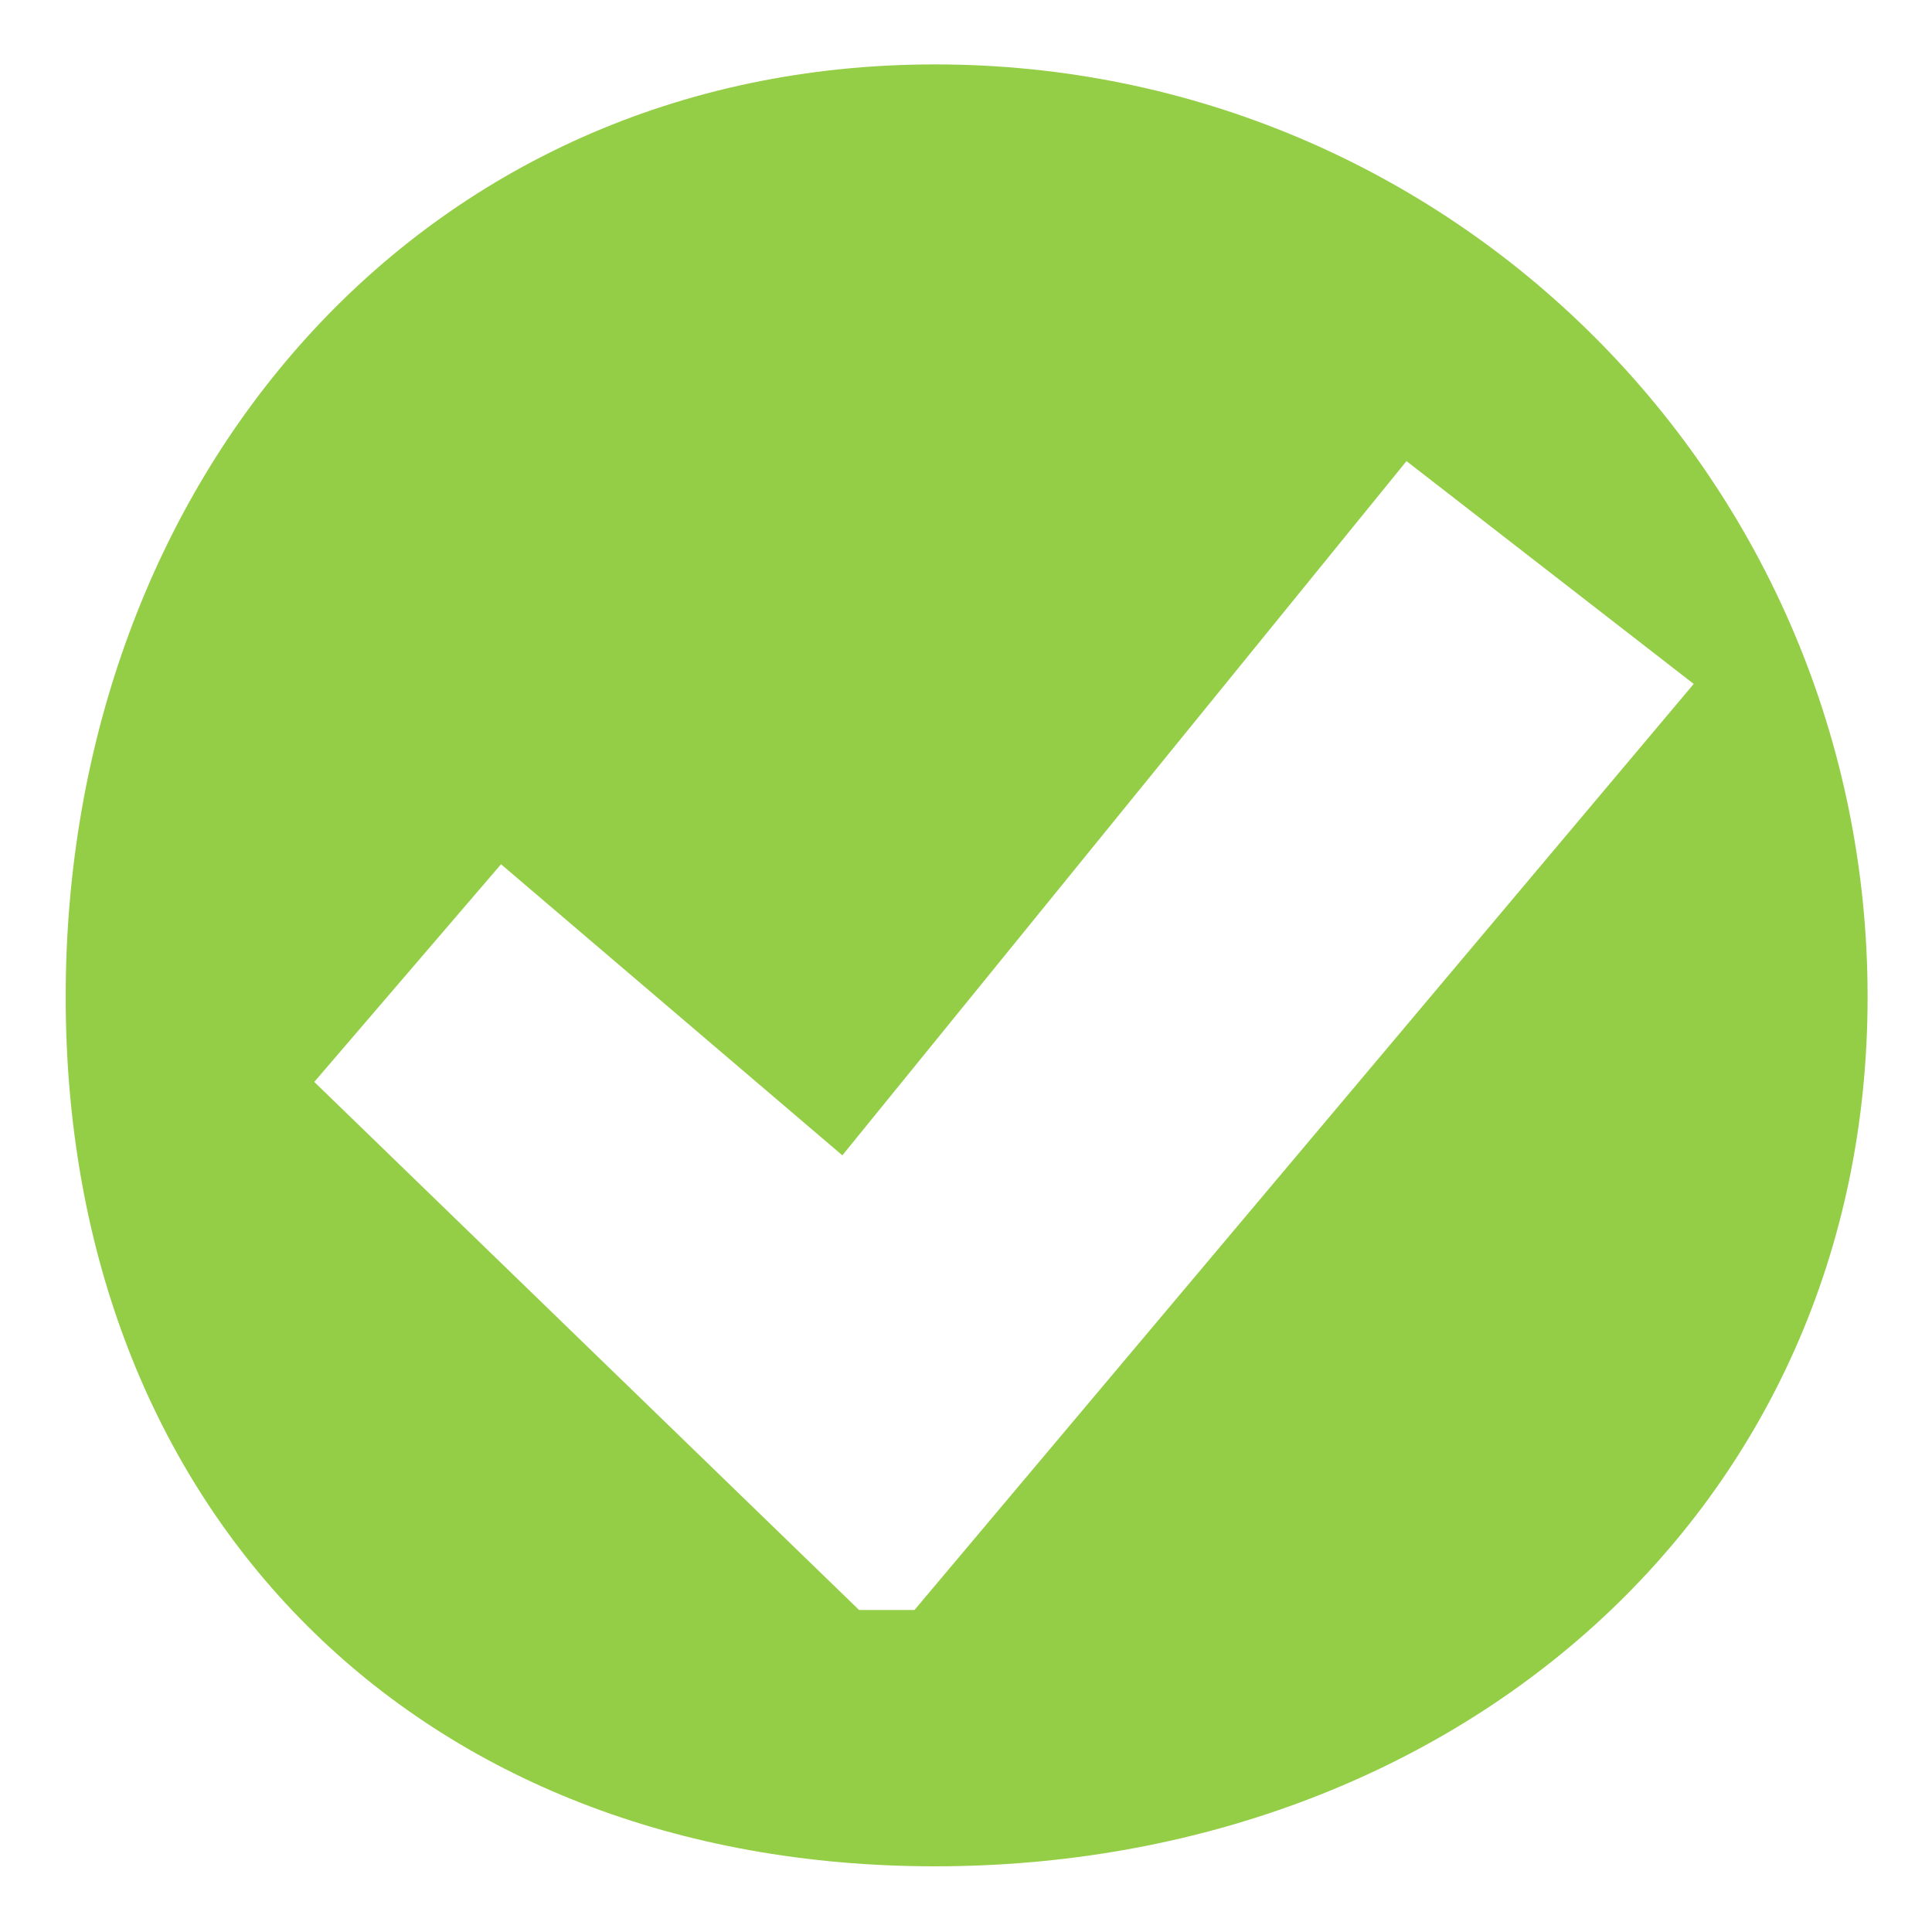
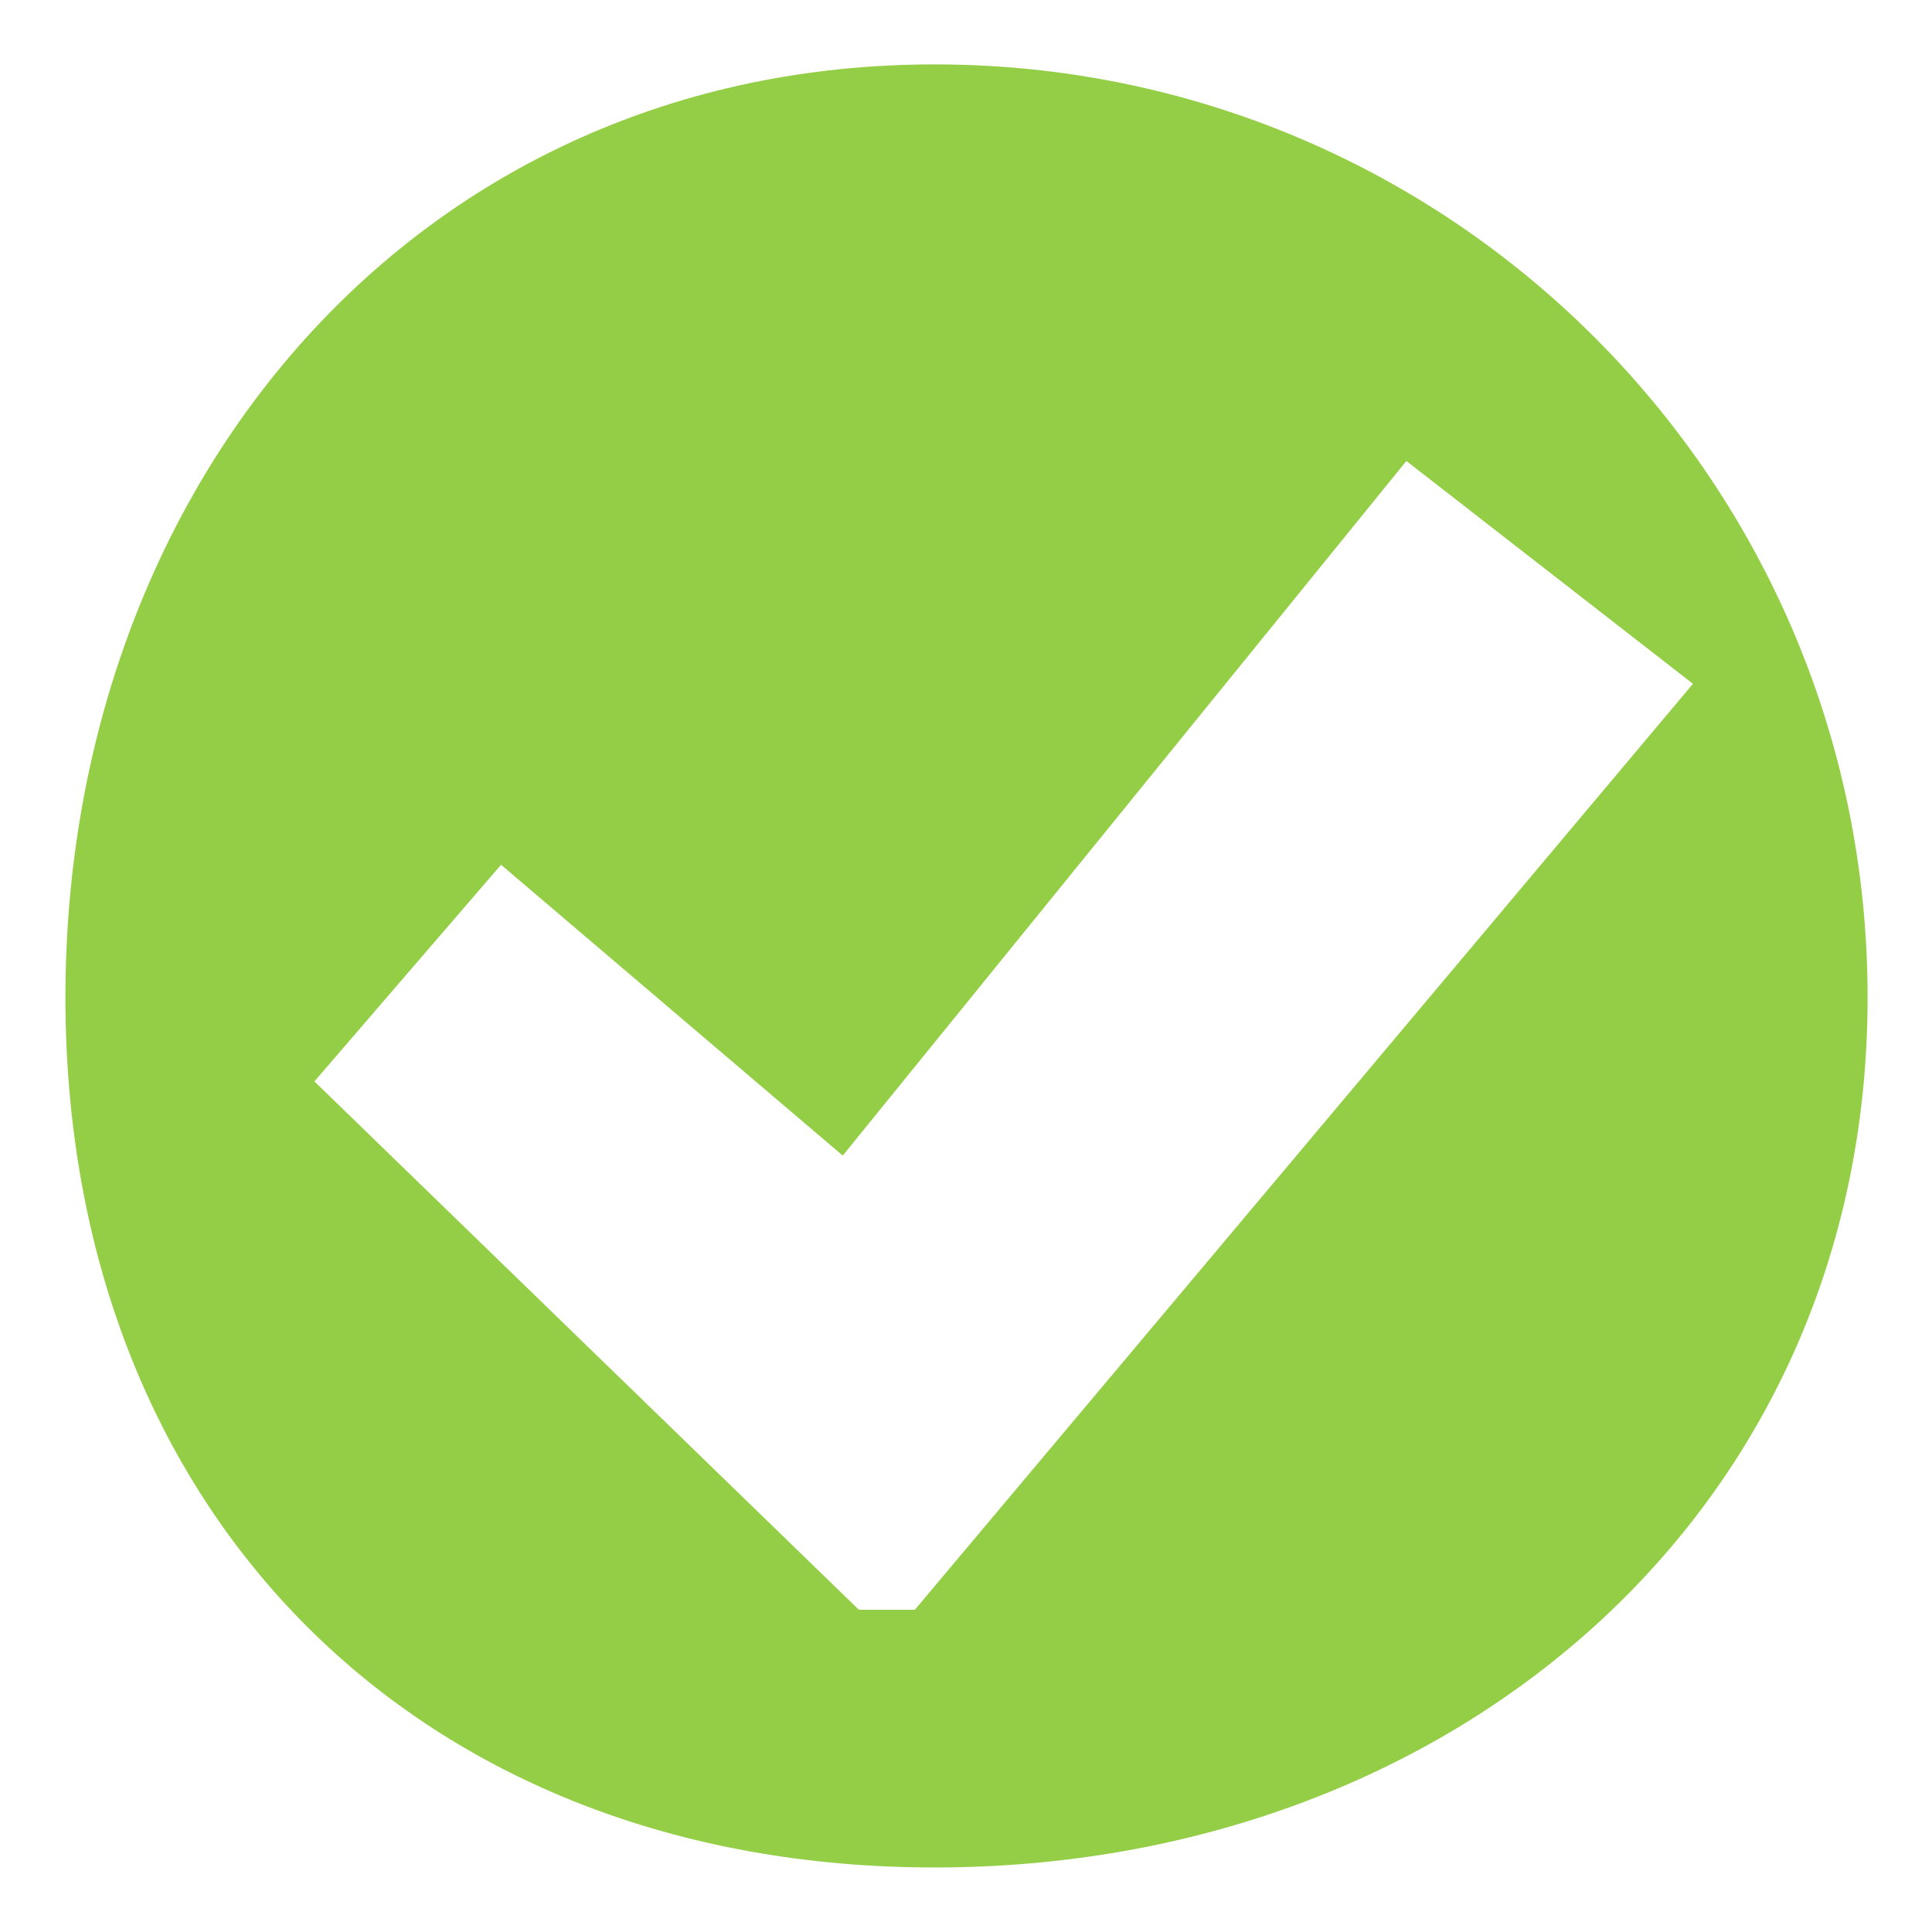
- <svg xmlns="http://www.w3.org/2000/svg" width="15" height="15">
-   <path fill="#94ce46" d="M7.26 .5c-4.01 0-6.75 3.24-6.75 7.24c0 4.01 2.74 6.75 6.75 6.75c4.01 0 7.24-2.75 7.24-6.75C14.5 3.74 11.27 .5 7.26 .5M7.1 12.5H6.67L2.44 8.4L3.89 6.71l2.65 2.26l4.38-5.39l2.23 1.73L7.1 12.5" />
+ <svg xmlns="http://www.w3.org/2000/svg" version="1.1" width="15" height="15" viewBox="0 0 15 15">
+   <path fill="#94CE46" d="M7.256,0.5c-4.008,0-6.748,3.238-6.748,7.244c0,4.007,2.74,6.755,6.748,6.755c4.009,0,7.244-2.748,7.244-6.755C14.5,3.739,11.265,0.5,7.256,0.5zM7.103,12.498H6.668L2.441,8.396L3.89,6.714l2.653,2.258l4.376-5.393l2.225,1.73L7.103,12.498z" />
</svg>
